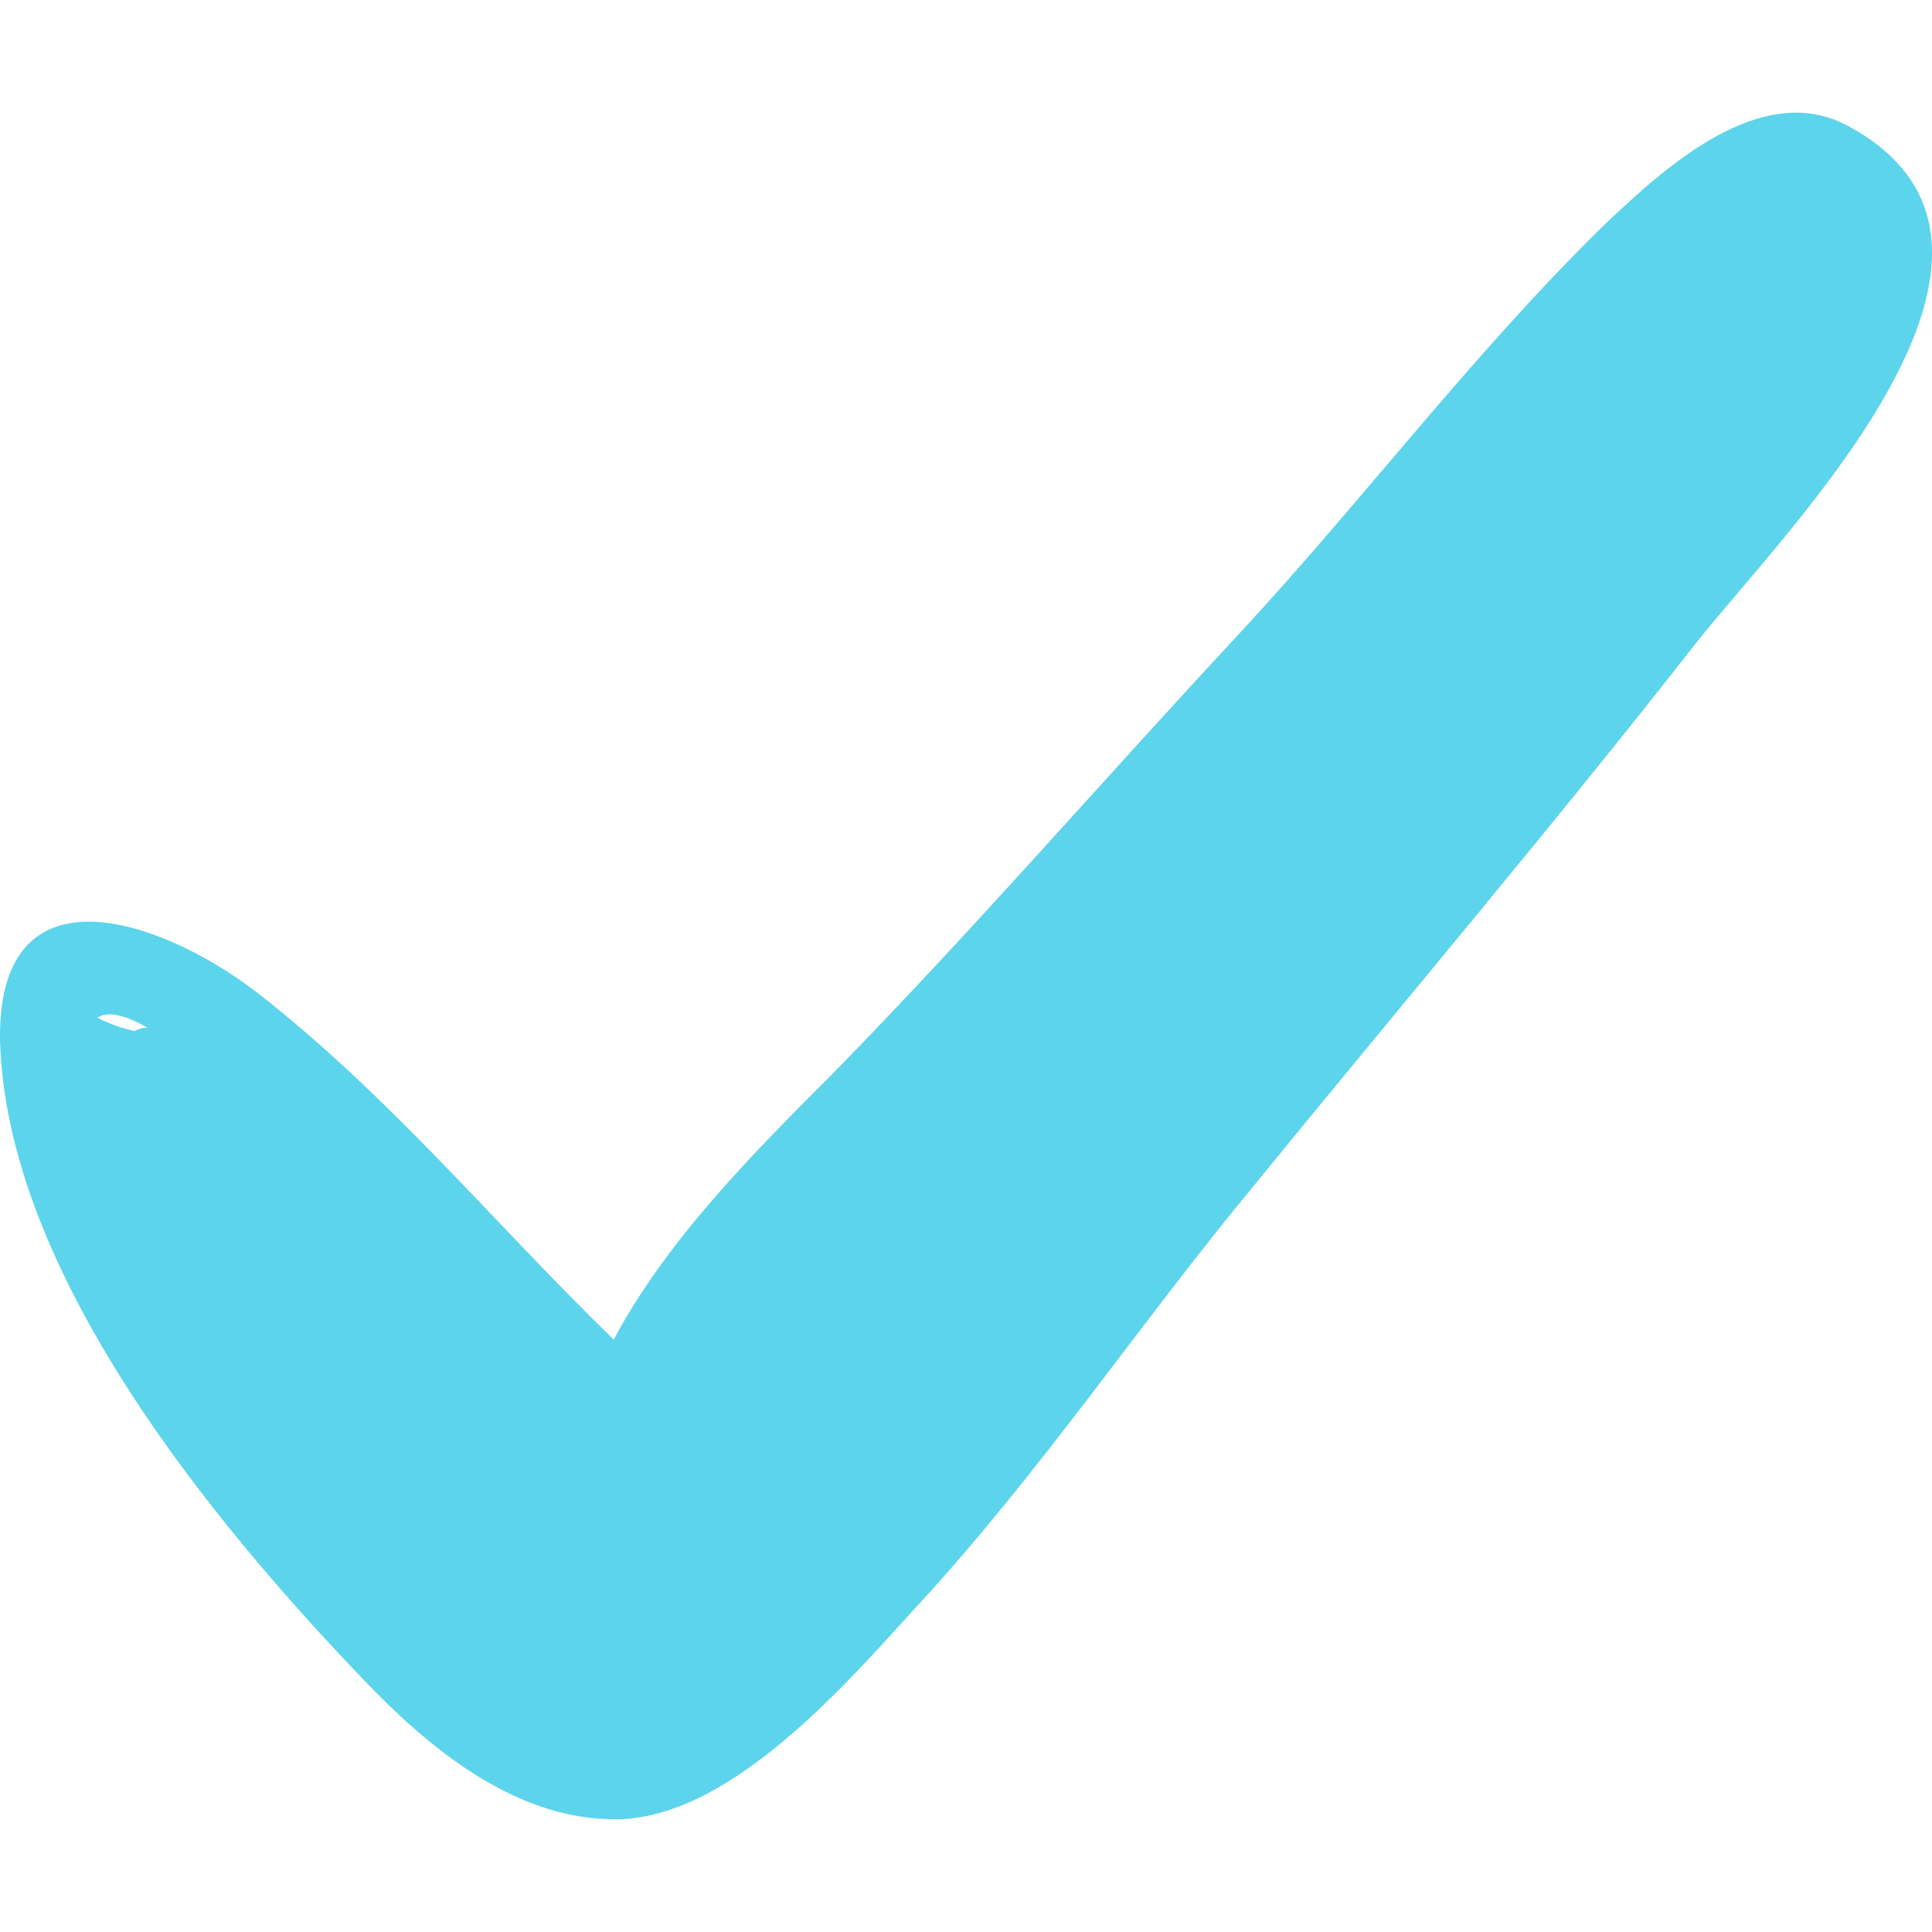
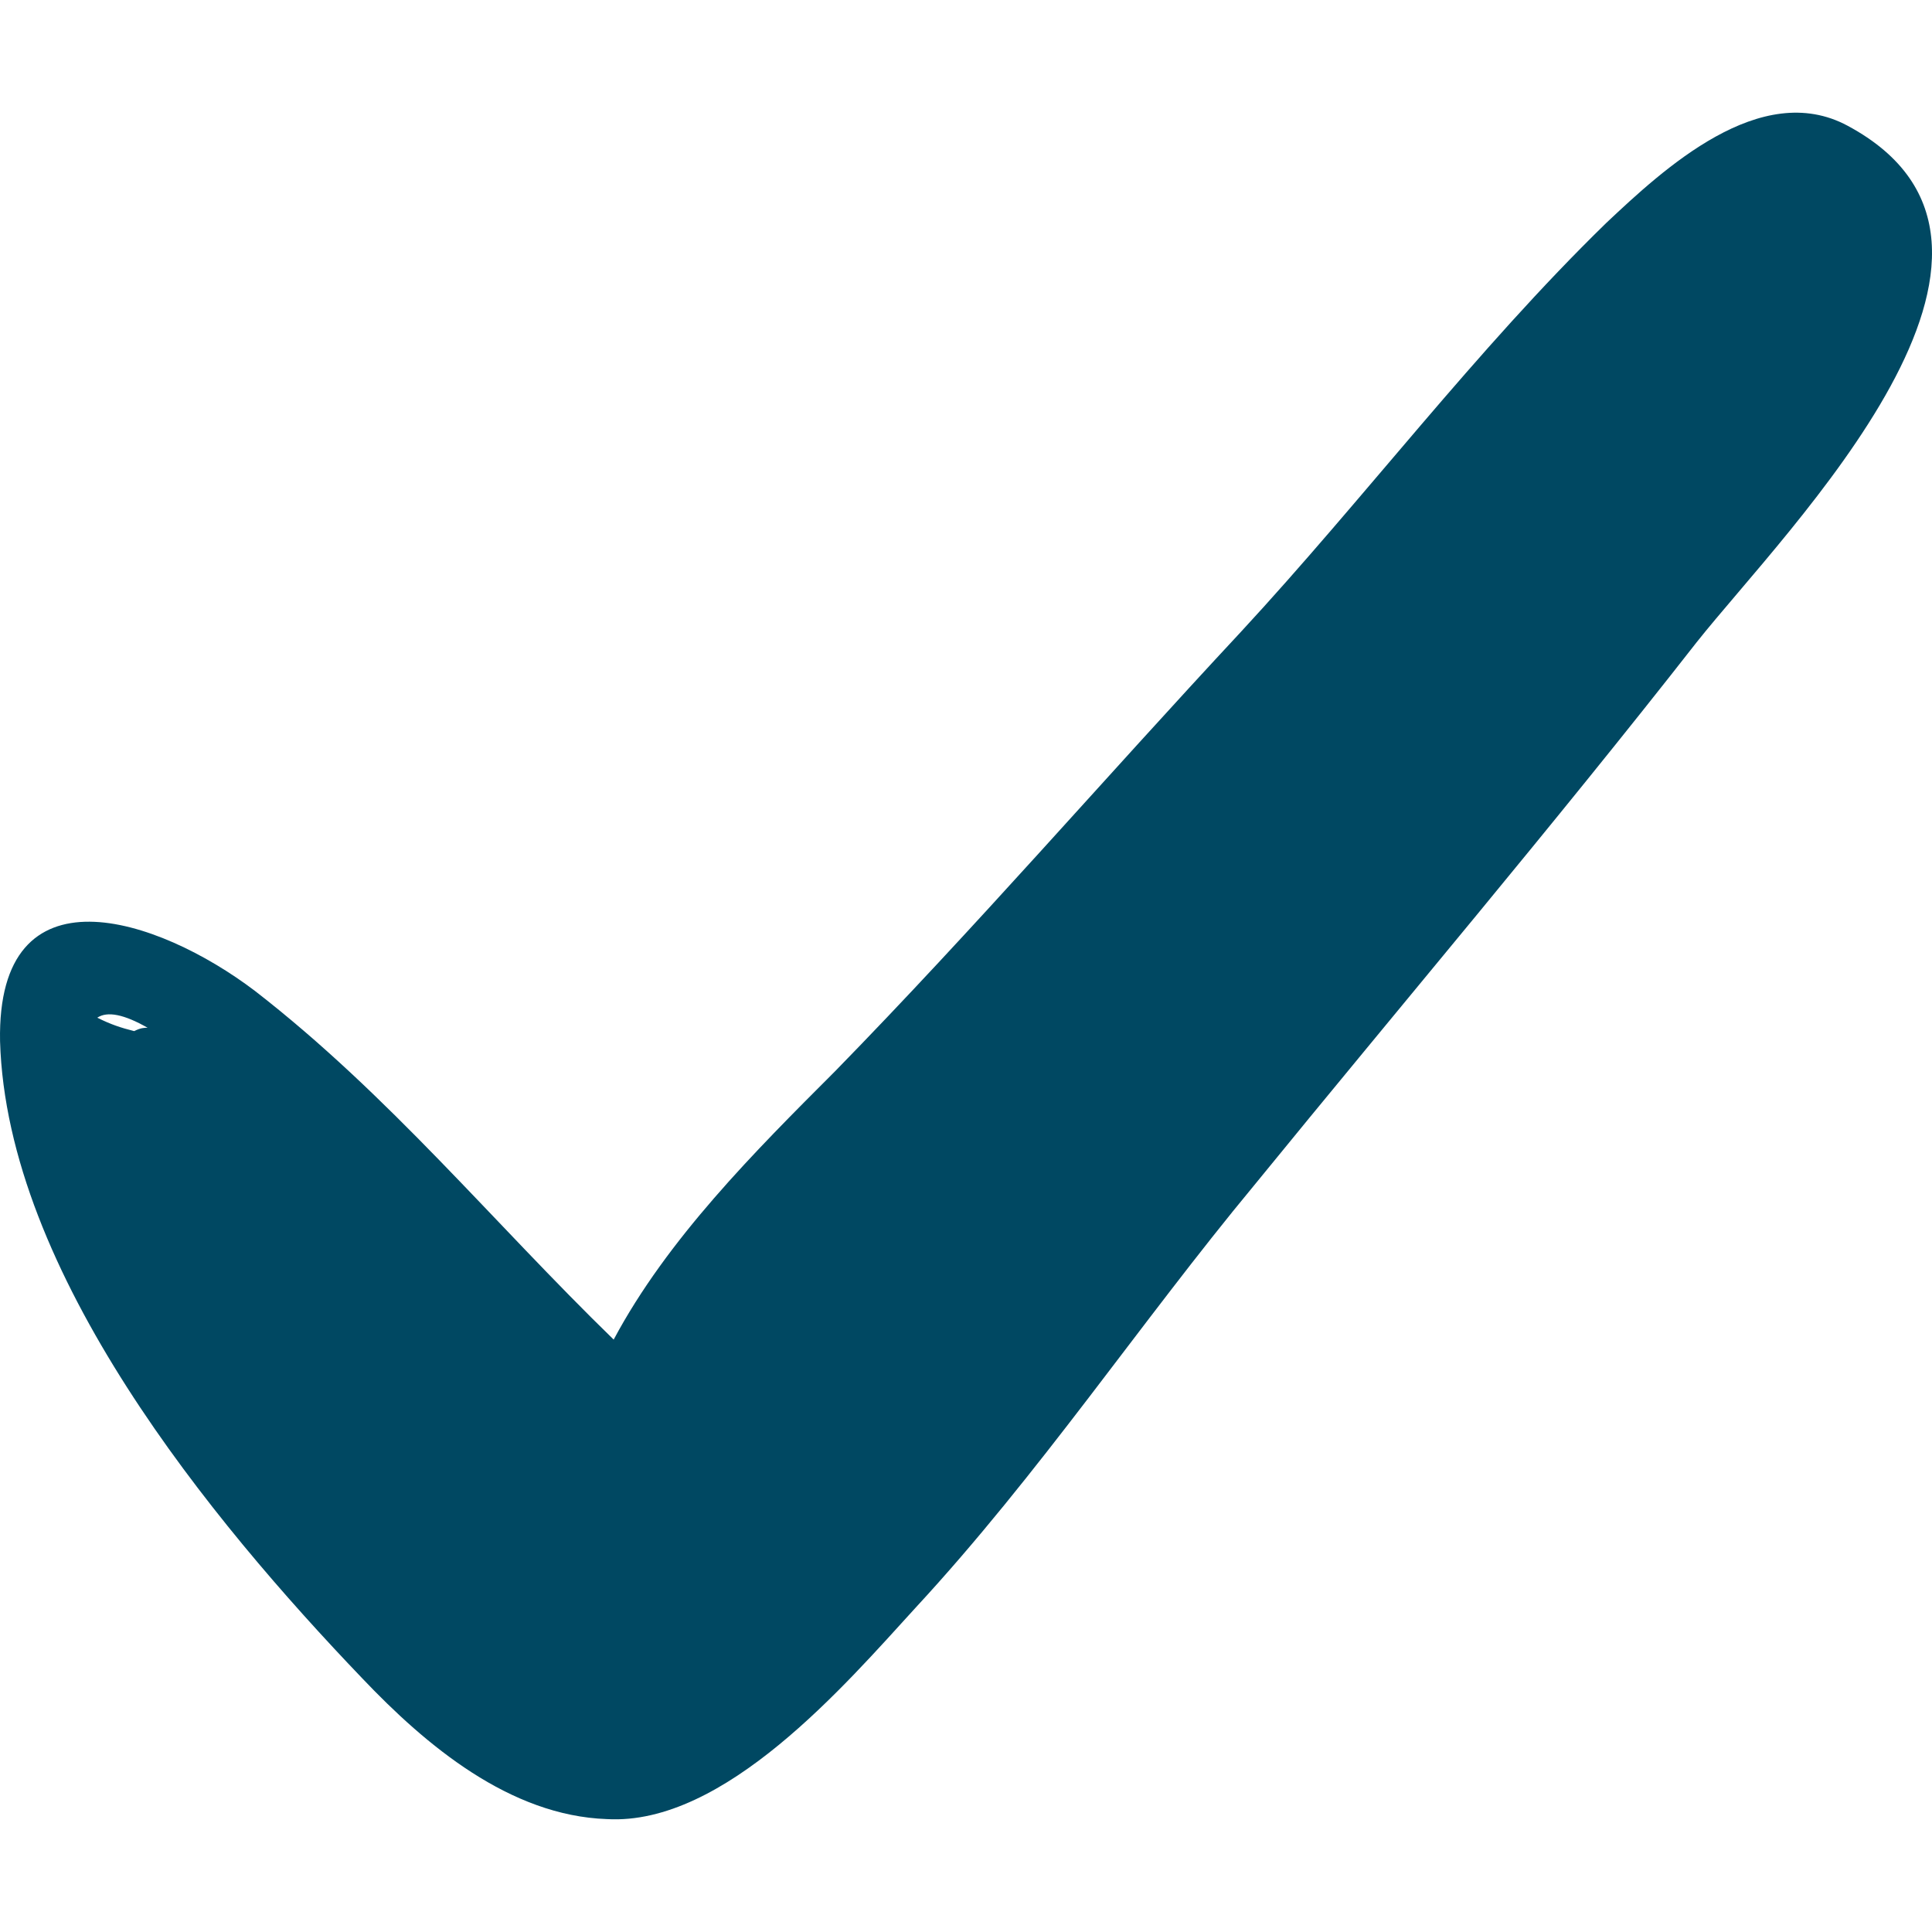
<svg xmlns="http://www.w3.org/2000/svg" version="1.1" width="22" height="22" x="0" y="0" viewBox="0 0 352.62 352.62" style="enable-background:new 0 0 512 512" xml:space="preserve" class="">
  <g>
    <g>
-       <path d="M337.222,22.952c-15.912-8.568-33.66,7.956-44.064,17.748c-23.867,23.256-44.063,50.184-66.708,74.664   c-25.092,26.928-48.348,53.856-74.052,80.173c-14.688,14.688-30.6,30.6-40.392,48.96c-22.032-21.421-41.004-44.677-65.484-63.648   c-17.748-13.464-47.124-23.256-46.512,9.18c1.224,42.229,38.556,87.517,66.096,116.28c11.628,12.24,26.928,25.092,44.676,25.704   c21.42,1.224,43.452-24.48,56.304-38.556c22.645-24.48,41.005-52.021,61.812-77.112c26.928-33.048,54.468-65.485,80.784-99.145   C326.206,96.392,378.226,44.983,337.222,22.952z M26.937,187.581c-0.612,0-1.224,0-2.448,0.611   c-2.448-0.611-4.284-1.224-6.732-2.448l0,0C19.593,184.52,22.653,185.132,26.937,187.581z" fill="#5cd4ec" data-original="#000000" style="" />
+       <path d="M337.222,22.952c-15.912-8.568-33.66,7.956-44.064,17.748c-23.867,23.256-44.063,50.184-66.708,74.664   c-25.092,26.928-48.348,53.856-74.052,80.173c-14.688,14.688-30.6,30.6-40.392,48.96c-22.032-21.421-41.004-44.677-65.484-63.648   c-17.748-13.464-47.124-23.256-46.512,9.18c1.224,42.229,38.556,87.517,66.096,116.28c11.628,12.24,26.928,25.092,44.676,25.704   c21.42,1.224,43.452-24.48,56.304-38.556c22.645-24.48,41.005-52.021,61.812-77.112c26.928-33.048,54.468-65.485,80.784-99.145   C326.206,96.392,378.226,44.983,337.222,22.952z M26.937,187.581c-0.612,0-1.224,0-2.448,0.611   c-2.448-0.611-4.284-1.224-6.732-2.448l0,0C19.593,184.52,22.653,185.132,26.937,187.581z" fill="#004862" data-original="#000000" style="" />
    </g>
    <g>
</g>
    <g>
</g>
    <g>
</g>
    <g>
</g>
    <g>
</g>
    <g>
</g>
    <g>
</g>
    <g>
</g>
    <g>
</g>
    <g>
</g>
    <g>
</g>
    <g>
</g>
    <g>
</g>
    <g>
</g>
    <g>
</g>
  </g>
</svg>
